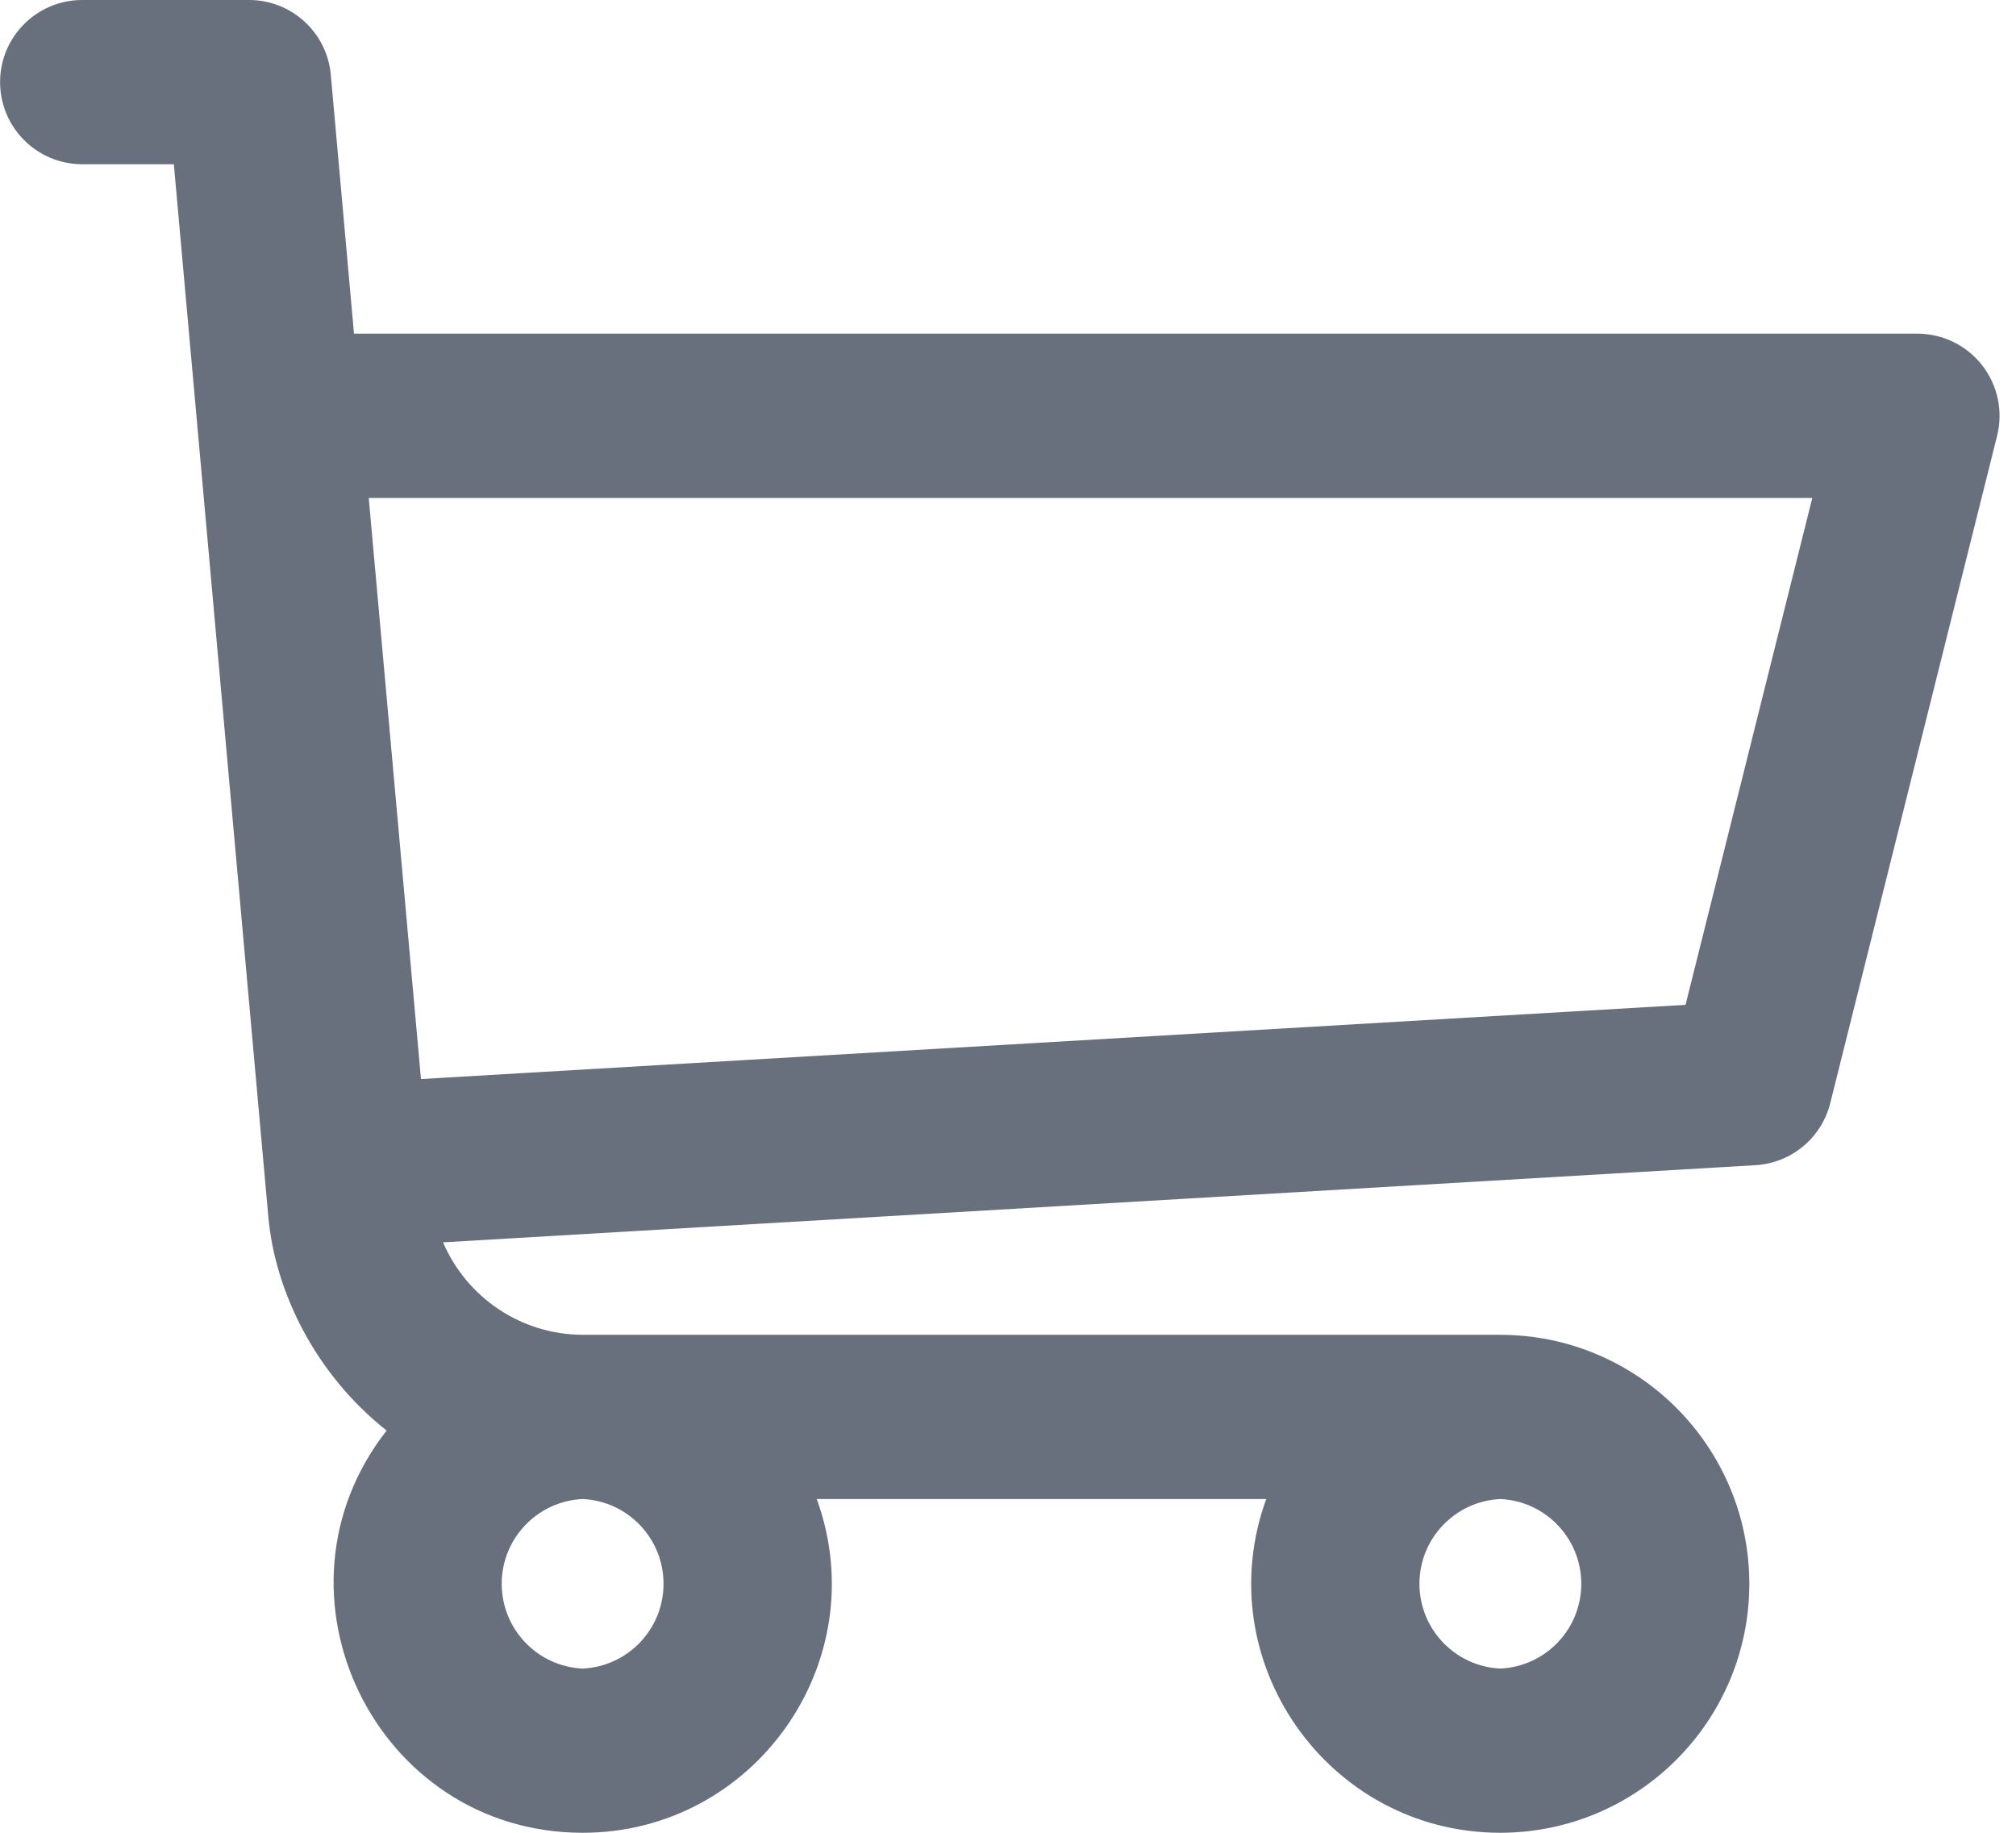
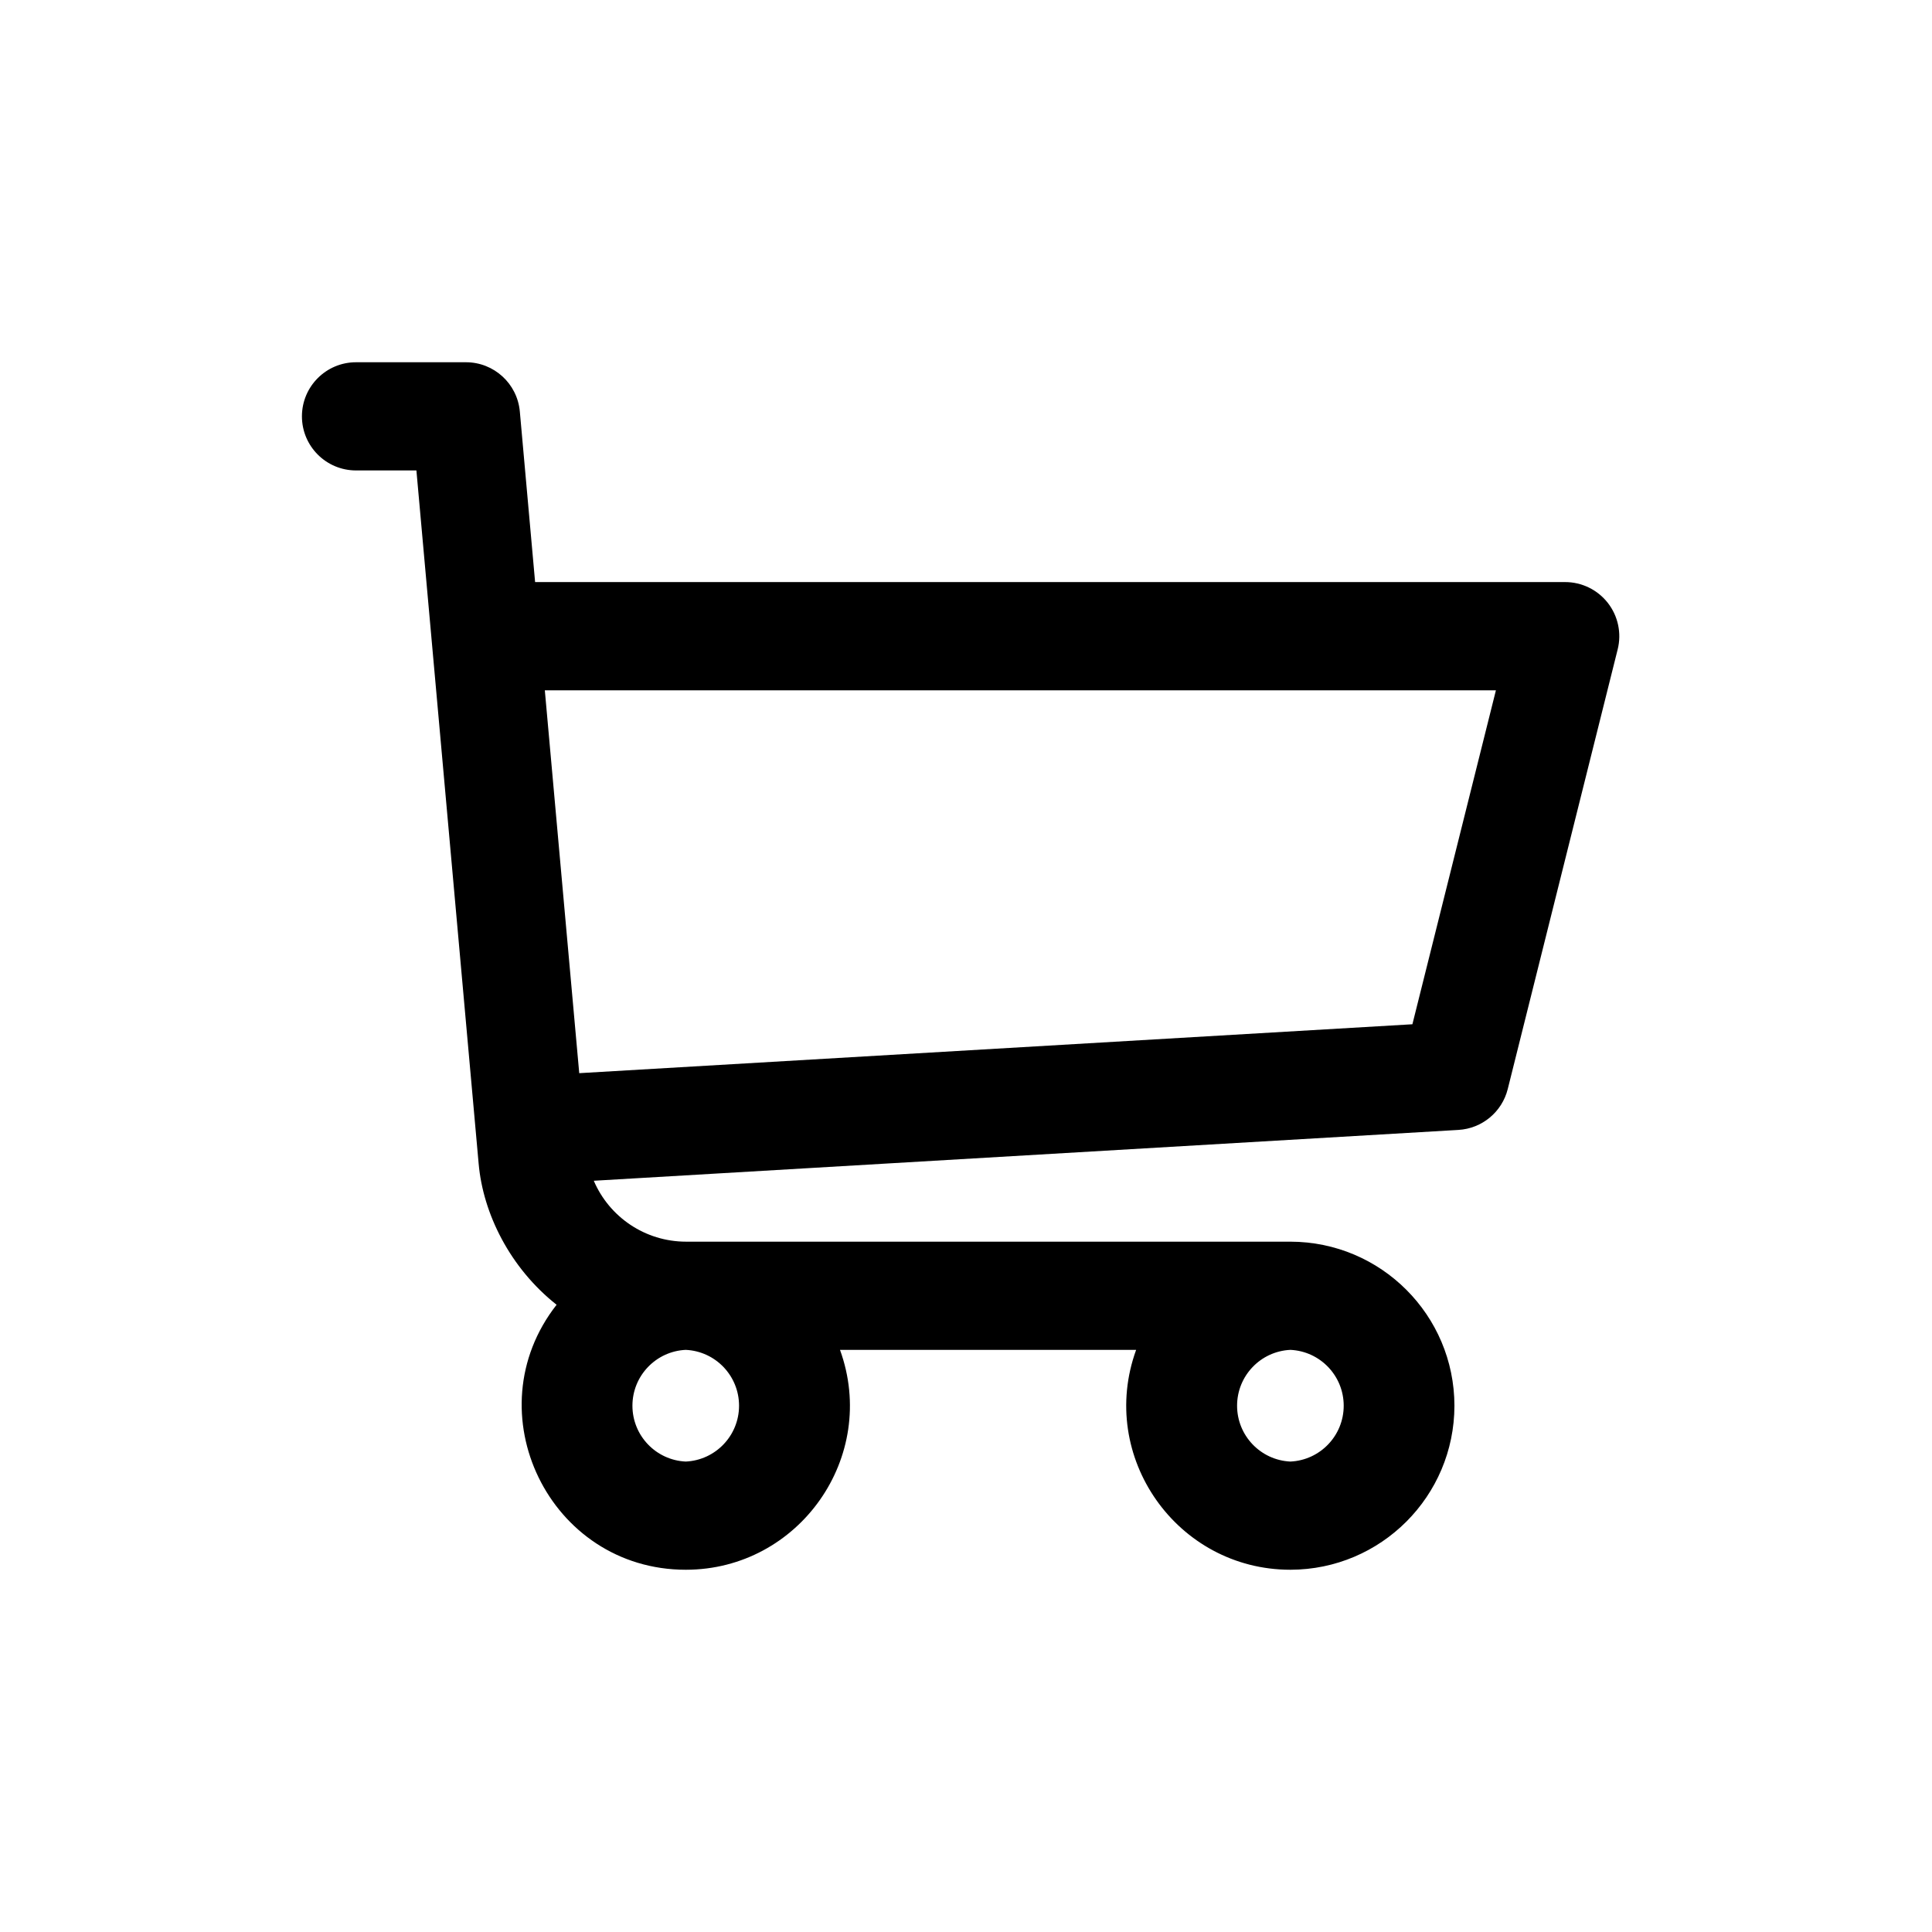
- <svg xmlns="http://www.w3.org/2000/svg" width="22" height="20">
-   <path d="M20.925 3.641H3.863L3.61.816A.896.896 0 0 0 2.717 0H.897a.896.896 0 1 0 0 1.792h1l1.031 11.483c.073.828.52 1.726 1.291 2.336C2.83 17.385 4.099 20 6.359 20c1.875 0 3.197-1.87 2.554-3.642h4.905c-.642 1.77.677 3.642 2.555 3.642a2.72 2.72 0 0 0 2.717-2.717 2.72 2.72 0 0 0-2.717-2.717H6.365c-.681 0-1.274-.41-1.53-1.009l14.321-.842a.896.896 0 0 0 .817-.677l1.821-7.283a.897.897 0 0 0-.87-1.114ZM6.358 18.208a.926.926 0 0 1 0-1.85.926.926 0 0 1 0 1.85Zm10.015 0a.926.926 0 0 1 0-1.85.926.926 0 0 1 0 1.85Zm2.021-7.243-13.8.81-.57-6.341h15.753l-1.383 5.53Z" fill="#69707D" fill-rule="nonzero" />
+ <svg xmlns="http://www.w3.org/2000/svg" viewBox="-5 -6 32 32">
+   <path d="M20.925 3.641H3.863L3.61.816A.896.896 0 0 0 2.717 0H.897a.896.896 0 1 0 0 1.792h1l1.031 11.483c.073.828.52 1.726 1.291 2.336C2.83 17.385 4.099 20 6.359 20c1.875 0 3.197-1.87 2.554-3.642h4.905c-.642 1.77.677 3.642 2.555 3.642a2.72 2.72 0 0 0 2.717-2.717 2.72 2.72 0 0 0-2.717-2.717H6.365c-.681 0-1.274-.41-1.53-1.009l14.321-.842a.896.896 0 0 0 .817-.677l1.821-7.283a.897.897 0 0 0-.87-1.114ZM6.358 18.208a.926.926 0 0 1 0-1.85.926.926 0 0 1 0 1.85Zm10.015 0a.926.926 0 0 1 0-1.85.926.926 0 0 1 0 1.85Zm2.021-7.243-13.8.81-.57-6.341h15.753l-1.383 5.53Z" fill-rule="nonzero" />
</svg>
